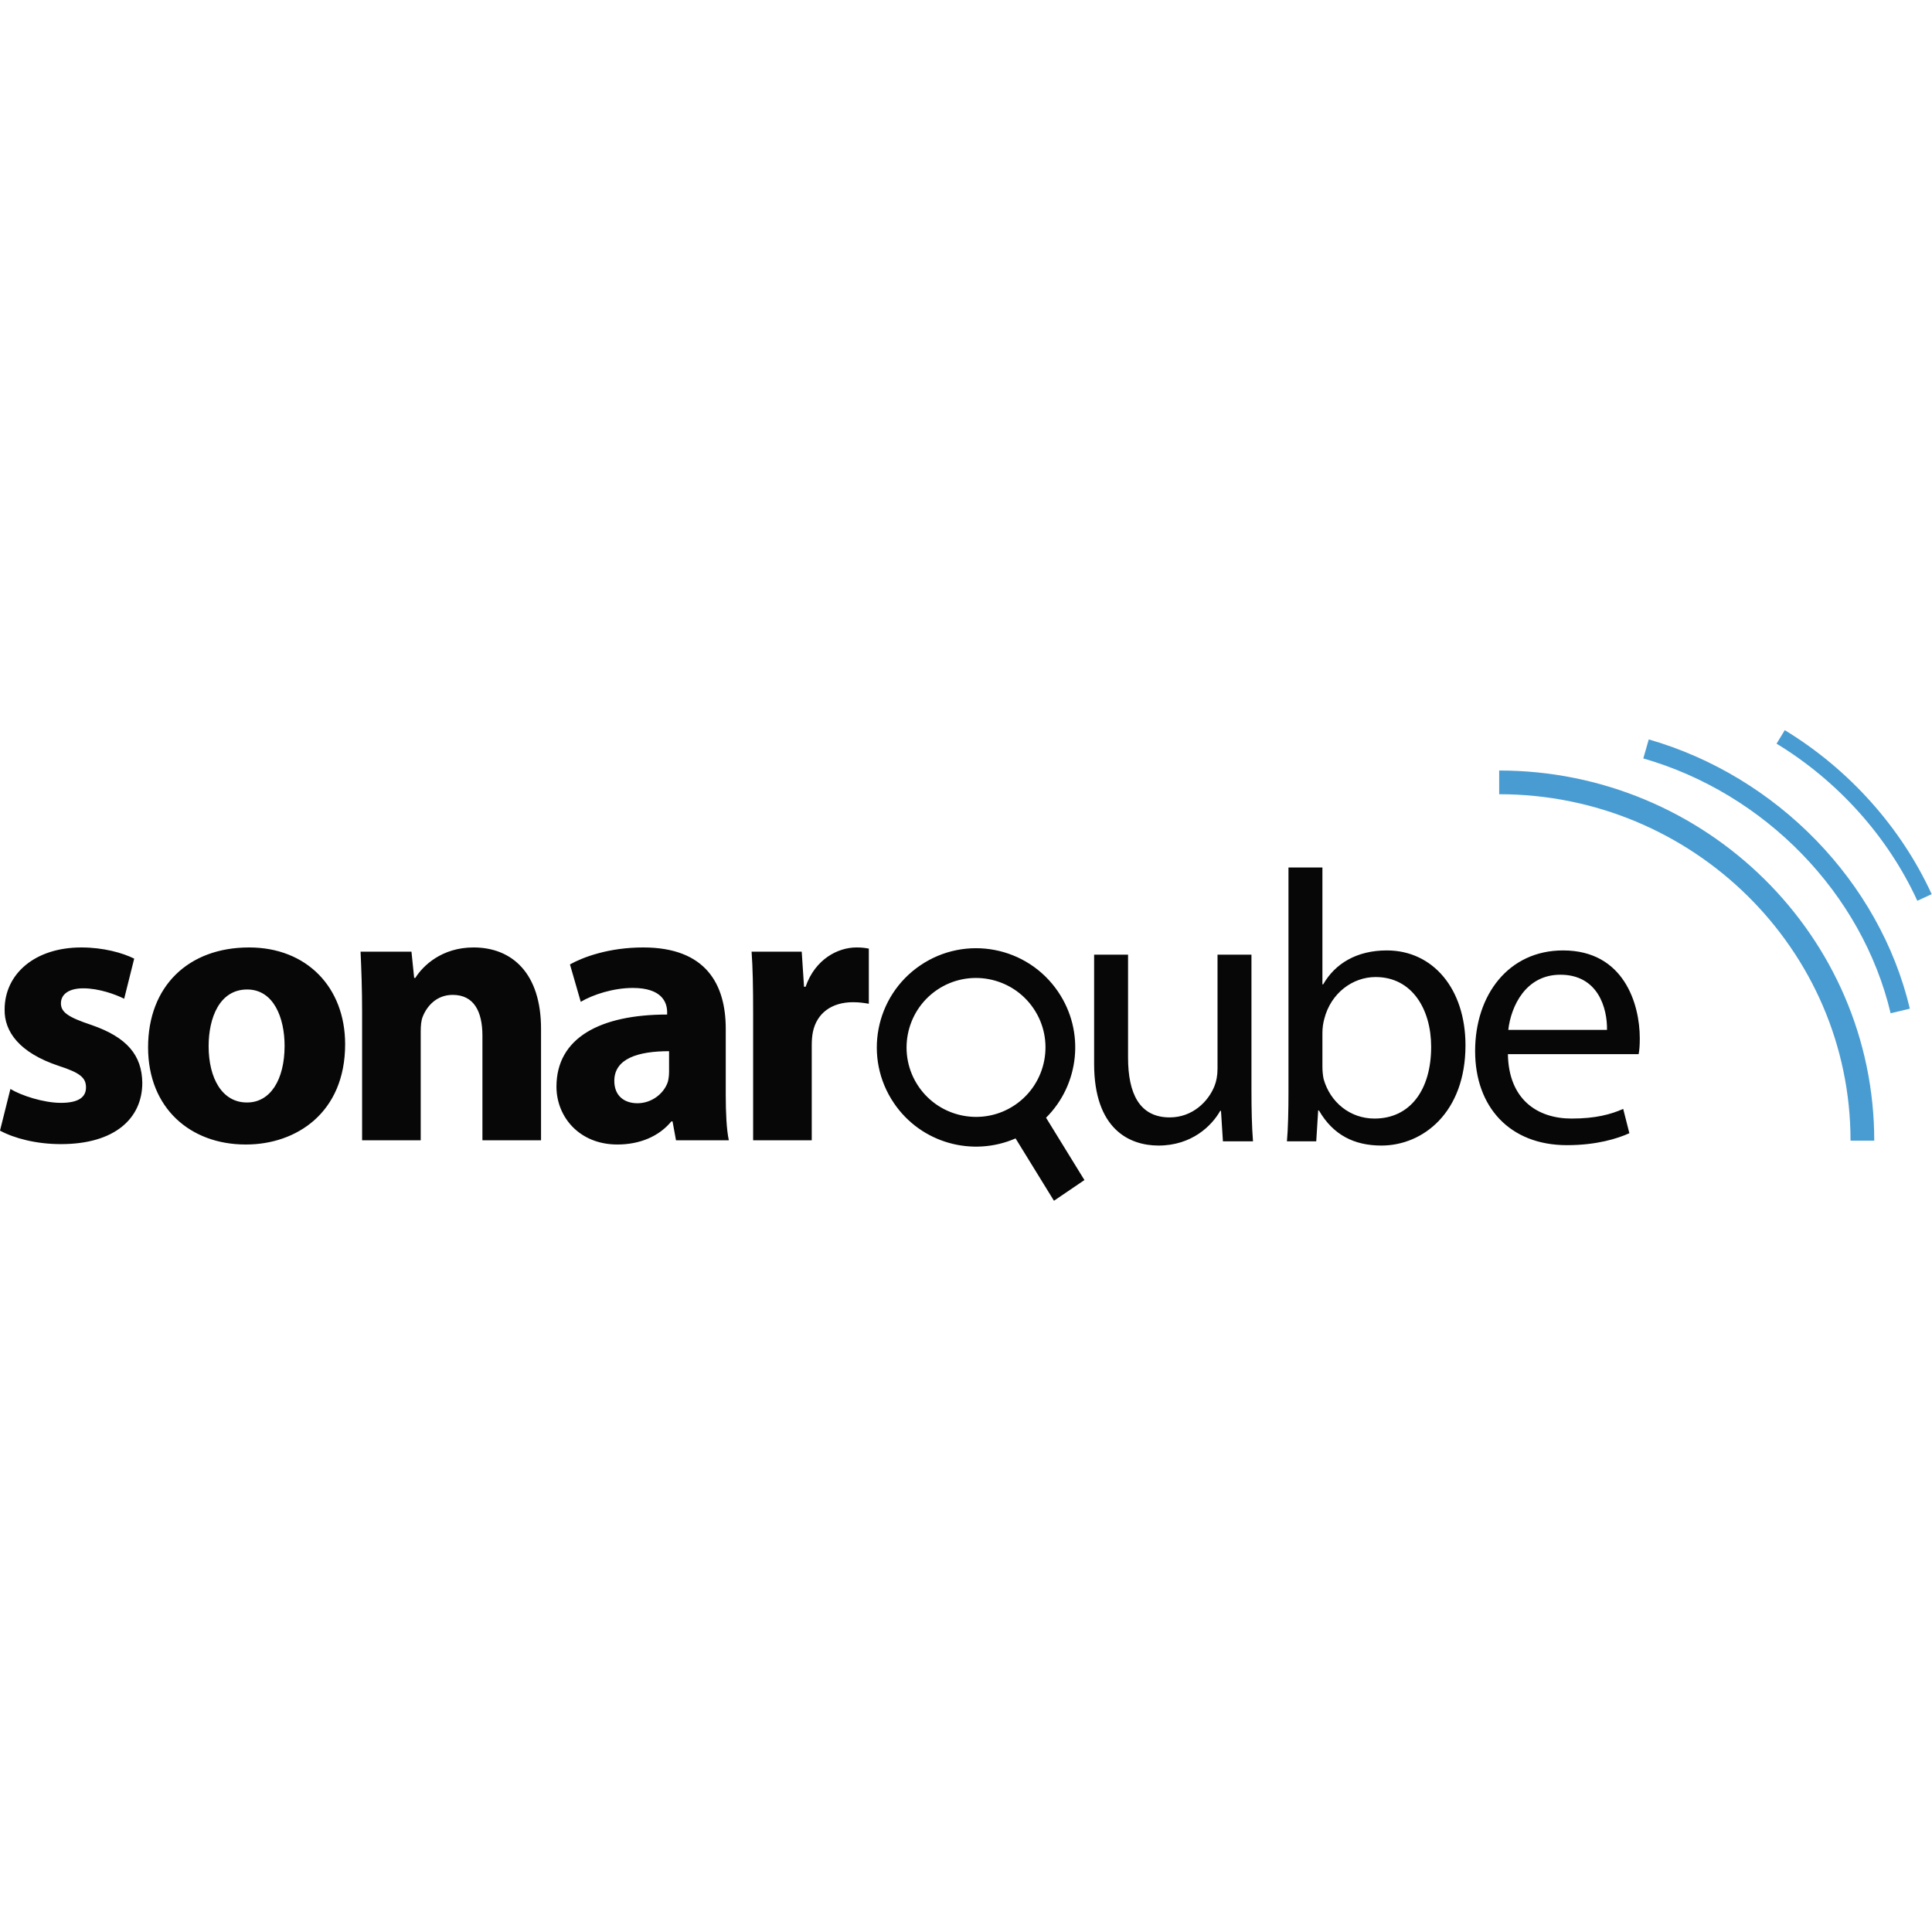
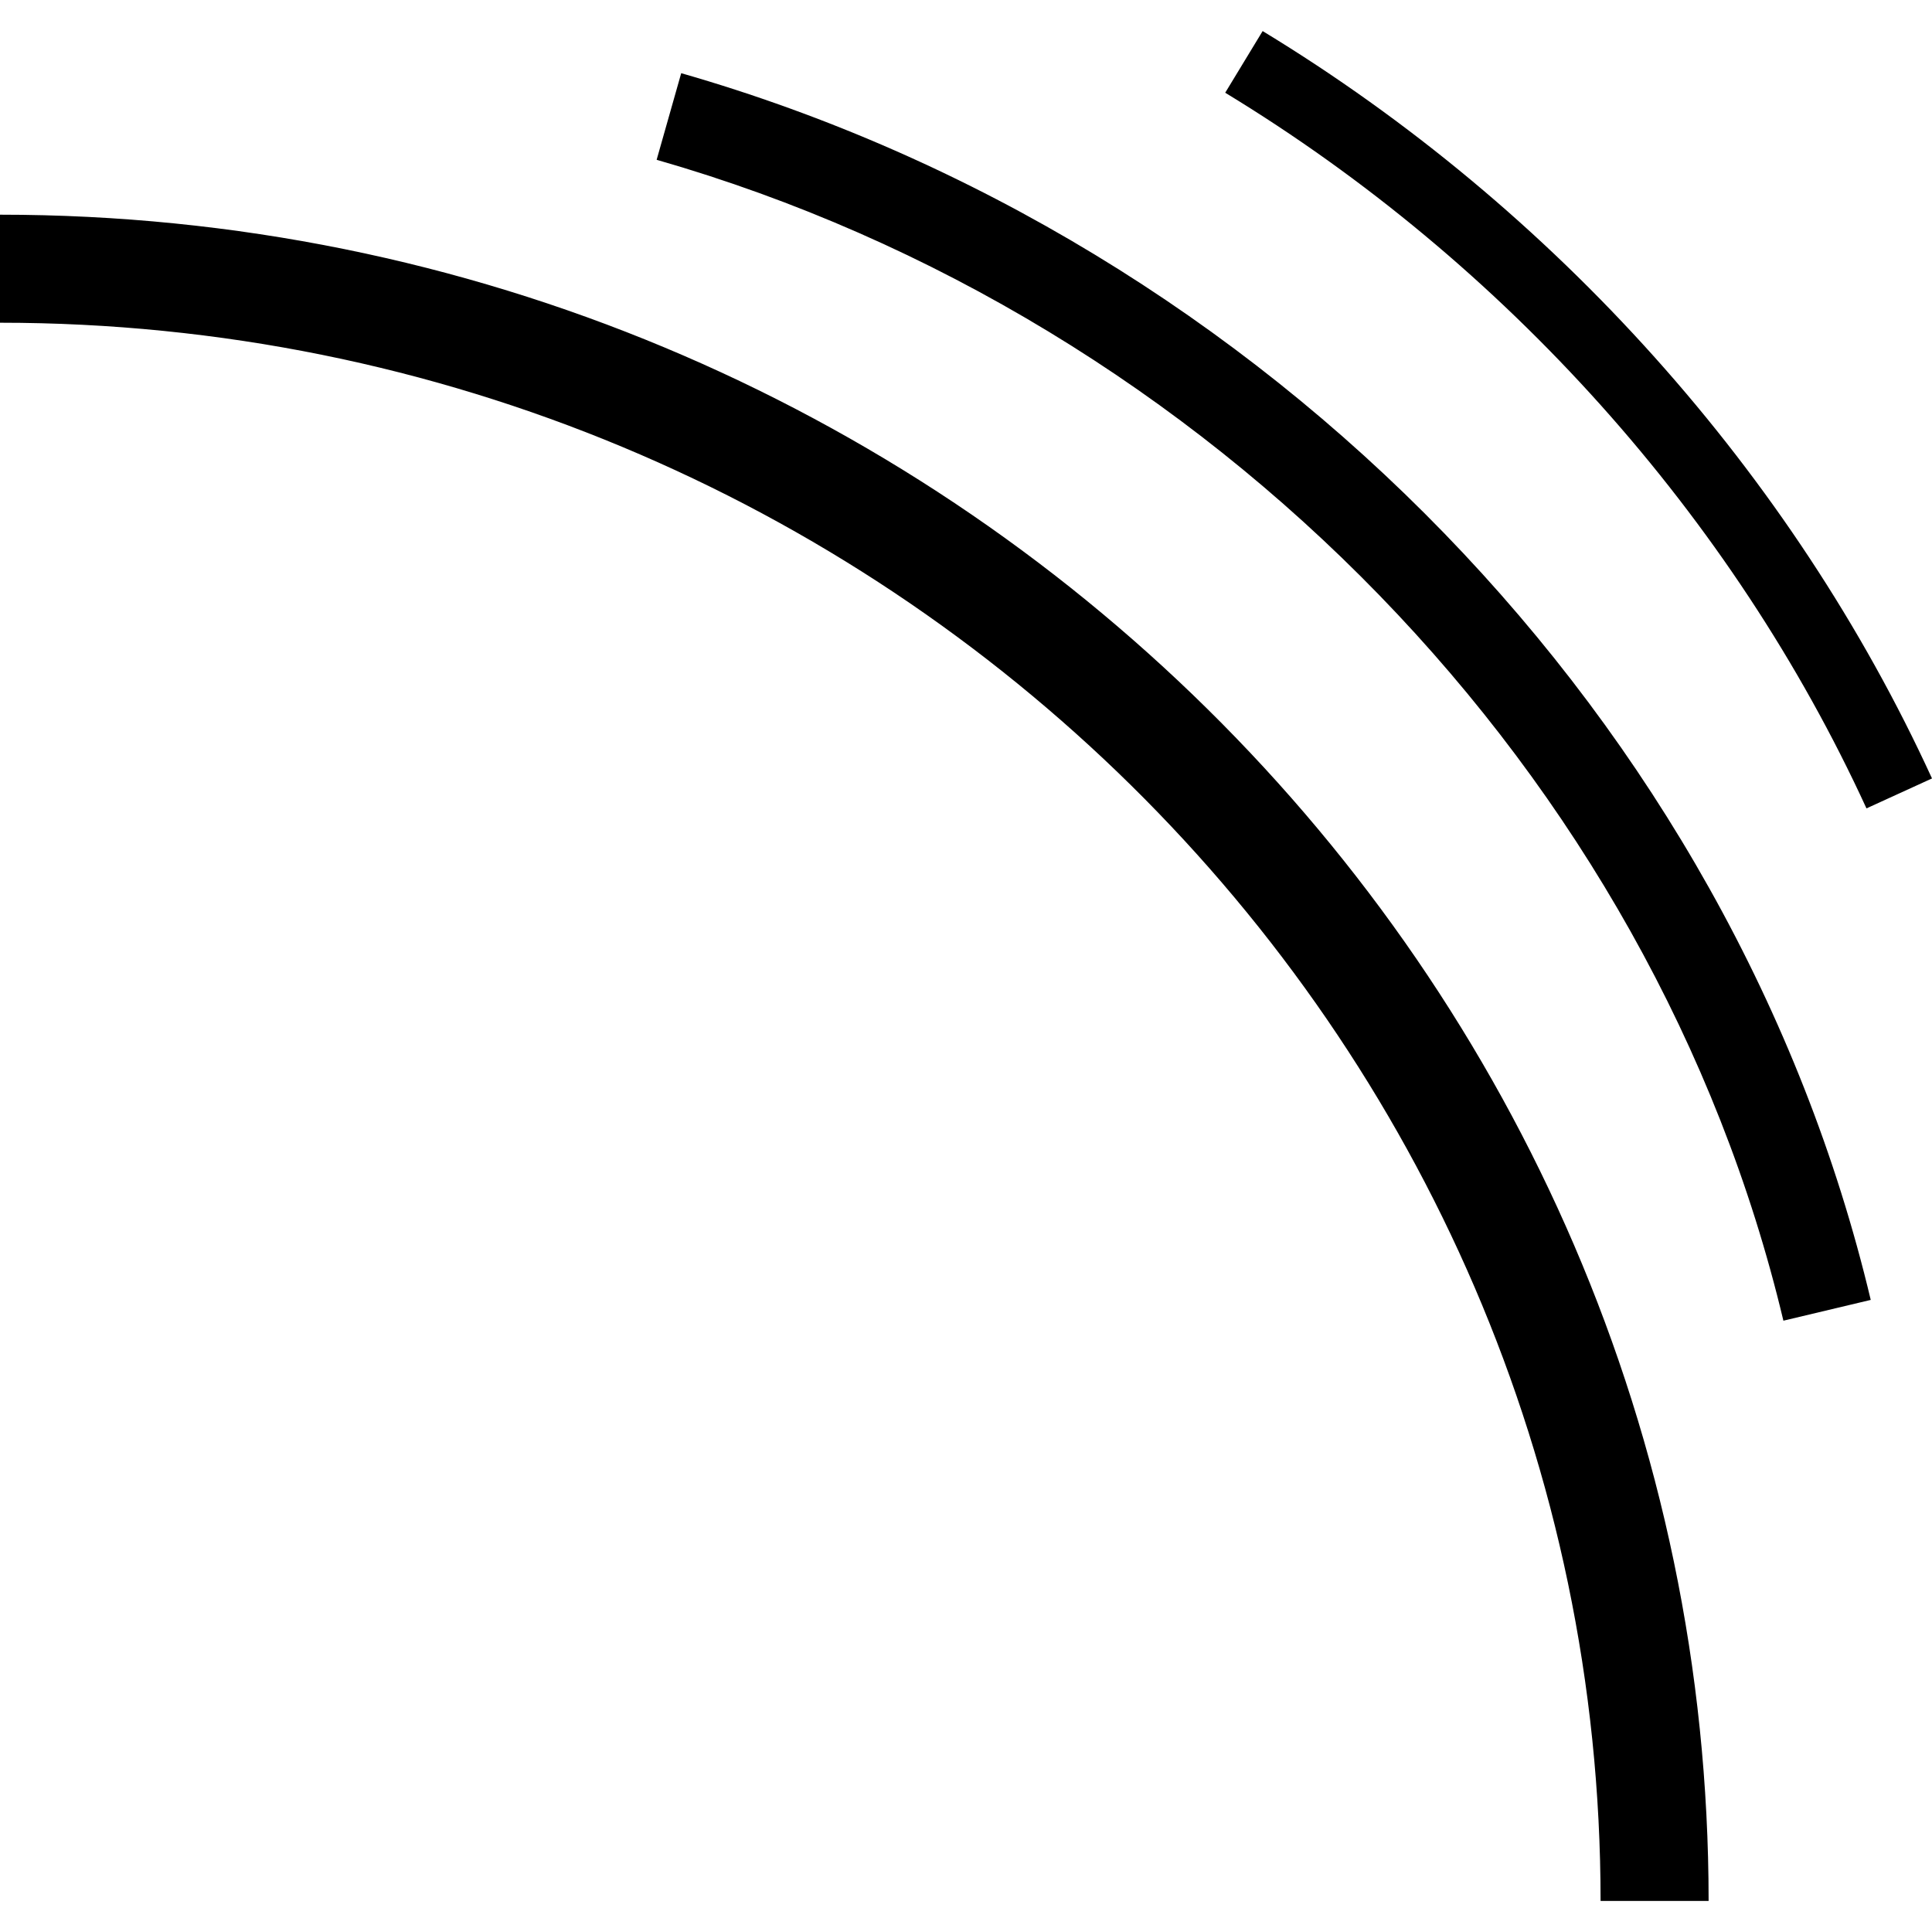
- <svg xmlns="http://www.w3.org/2000/svg" width="800px" height="800px" viewBox="0 -193.5 512 512" version="1.1" preserveAspectRatio="xMidYMid">
-   <g>
-     <path d="M269.001,99.313 C260.604,105.018 249.137,102.83 243.427,94.433 C237.717,86.036 239.91,74.564 248.307,68.845 C256.7,63.14 268.171,65.332 273.881,73.73 C279.596,82.122 277.407,93.598 269.001,99.313 M280.396,69.301 C272.242,57.285 255.882,54.176 243.878,62.339 C231.866,70.502 228.749,86.857 236.916,98.861 C244.138,109.498 257.777,113.143 269.138,108.191 L279.31,124.712 L287.384,119.228 L277.215,102.706 C286.004,93.964 287.631,79.925 280.396,69.301 M0,106.127 C3.781,108.171 9.606,109.704 16.147,109.704 C30.454,109.704 37.71,102.857 37.71,93.455 C37.608,86.199 33.725,81.396 24.22,78.126 C18.089,76.082 16.147,74.753 16.147,72.403 C16.147,69.95 18.293,68.417 22.074,68.417 C26.264,68.417 30.659,70.052 32.907,71.176 L35.564,60.548 C32.498,59.015 27.388,57.584 21.563,57.584 C9.198,57.584 1.226,64.636 1.226,74.038 C1.124,79.863 5.11,85.484 15.534,88.958 C21.257,90.798 22.79,92.127 22.79,94.681 C22.79,97.236 20.848,98.769 16.147,98.769 C11.548,98.769 5.621,96.828 2.759,95.09 L0,106.127 Z M65.201,109.806 C78.486,109.806 91.465,101.426 91.465,83.235 C91.465,68.111 81.246,57.584 66.018,57.584 C49.871,57.584 39.243,67.906 39.243,84.053 C39.243,100.2 50.485,109.806 65.099,109.806 L65.201,109.806 Z M65.405,98.667 C58.865,98.667 55.288,92.229 55.288,83.746 C55.288,76.286 58.149,68.724 65.507,68.724 C72.559,68.724 75.42,76.286 75.42,83.644 C75.42,92.637 71.639,98.667 65.507,98.667 L65.405,98.667 Z M95.962,108.682 L111.495,108.682 L111.495,79.863 C111.495,78.432 111.598,77.002 112.006,75.98 C113.131,73.118 115.686,70.154 119.978,70.154 C125.599,70.154 127.847,74.549 127.847,80.987 L127.847,108.682 L143.381,108.682 L143.381,79.148 C143.381,64.431 135.716,57.584 125.496,57.584 C117.116,57.584 112.109,62.388 110.065,65.658 L109.758,65.658 L109.043,58.709 L95.553,58.709 C95.757,63.205 95.962,68.417 95.962,74.651 L95.962,108.682 Z M192.332,79.148 C192.332,67.395 187.12,57.584 170.462,57.584 C161.367,57.584 154.52,60.139 151.045,62.081 L153.907,71.994 C157.177,70.052 162.593,68.315 167.703,68.315 C175.368,68.315 176.799,72.096 176.799,74.753 L176.799,75.366 C159.119,75.366 147.468,81.498 147.468,94.477 C147.468,102.448 153.498,109.806 163.615,109.806 C169.543,109.806 174.652,107.66 177.923,103.675 L178.229,103.675 L179.149,108.682 L193.15,108.682 C192.537,105.923 192.332,101.324 192.332,96.623 L192.332,79.148 Z M177.31,90.491 C177.31,91.411 177.207,92.331 177.003,93.148 C175.981,96.317 172.711,98.871 168.929,98.871 C165.455,98.871 162.798,96.93 162.798,92.944 C162.798,87.017 169.134,85.075 177.31,85.075 L177.31,90.491 Z M199.588,108.682 L215.122,108.682 L215.122,83.44 C215.122,82.111 215.224,80.987 215.429,79.965 C216.45,75.06 220.334,72.096 226.057,72.096 C227.794,72.096 229.021,72.301 230.247,72.505 L230.247,57.891 C229.123,57.687 228.407,57.584 226.977,57.584 C222.071,57.584 216.042,60.65 213.487,68.008 L213.078,68.008 L212.465,58.709 L199.179,58.709 C199.486,63.001 199.588,67.804 199.588,75.162 L199.588,108.682 Z M331.649,59.497 L322.655,59.497 L322.655,89.747 C322.655,91.484 322.349,93.119 321.838,94.345 C320.203,98.433 316.013,102.623 309.983,102.623 C301.91,102.623 298.946,96.185 298.946,86.783 L298.946,59.497 L289.953,59.497 L289.953,88.418 C289.953,105.689 299.253,110.083 307.019,110.083 C315.808,110.083 321.122,104.871 323.371,100.886 L323.575,100.886 L324.086,108.959 L332.057,108.959 C331.751,105.076 331.649,100.579 331.649,95.367 L331.649,59.497 Z M341.459,96.185 C341.459,100.579 341.357,105.587 341.051,108.959 L348.818,108.959 L349.329,100.784 L349.533,100.784 C353.314,107.324 358.935,110.083 366.089,110.083 C377.126,110.083 388.367,101.295 388.367,83.513 C388.367,68.592 379.783,58.372 367.519,58.372 C359.548,58.372 353.825,61.847 350.657,67.366 L350.453,67.366 L350.453,36.4 L341.459,36.4 L341.459,96.185 Z M350.453,80.242 C350.453,78.812 350.657,77.585 350.964,76.461 C352.701,69.716 358.424,65.424 364.556,65.424 C374.162,65.424 379.272,73.906 379.272,83.921 C379.272,95.265 373.753,102.93 364.249,102.93 C357.811,102.93 352.497,98.638 350.759,92.404 C350.555,91.382 350.453,90.257 350.453,89.133 L350.453,80.242 Z M434.253,85.863 C434.458,84.841 434.56,83.513 434.56,81.673 C434.56,72.578 430.37,58.372 414.223,58.372 C399.813,58.372 390.922,70.125 390.922,85.046 C390.922,99.864 400.12,109.981 415.245,109.981 C423.114,109.981 428.632,108.244 431.8,106.813 L430.165,100.375 C426.895,101.806 422.909,102.93 416.471,102.93 C407.478,102.93 399.813,97.922 399.609,85.863 L434.253,85.863 Z M399.711,79.425 C400.426,73.191 404.31,64.811 413.507,64.811 C423.523,64.811 425.975,73.702 425.873,79.425 L399.711,79.425 Z" fill="#070707">
- 
- </path>
-     <path d="M496.694,108.787 L490.409,108.787 C490.409,58.162 448.636,16.977 397.295,16.977 L397.295,10.692 C452.106,10.692 496.694,54.687 496.694,108.787 Z M501.037,75.02 C493.496,43.263 467.759,16.756 435.491,7.49 L436.939,2.453 C470.996,12.234 498.158,40.235 506.13,73.807 L501.037,75.02 Z M508.114,45.217 C500.339,28.261 487.079,13.473 470.808,3.581 L472.984,0 C489.974,10.33 503.792,25.758 511.916,43.467 L508.114,45.217 Z" fill="#499CD2" fill-rule="nonzero">
- 
- </path>
-   </g>
+ <svg xmlns="http://www.w3.org/2000/svg" fill="#000000" width="800px" height="800px" viewBox="0 0 24 24" role="img">
+   <path d="M15.685.386l-.465.766c3.477 2.112 6.305 5.27 7.966 8.89L24 9.67C22.266 5.887 19.313 2.59 15.685.386zM8.462.91l-.305 1.075c6.89 1.976 12.384 7.64 13.997 14.421l1.085-.258C21.535 8.977 15.735 2.997 8.462.909zM0 2.667v1.342c10.963 0 19.883 8.795 19.883 19.605h1.342c0-11.55-9.522-20.947-21.225-20.947z" />
</svg>
